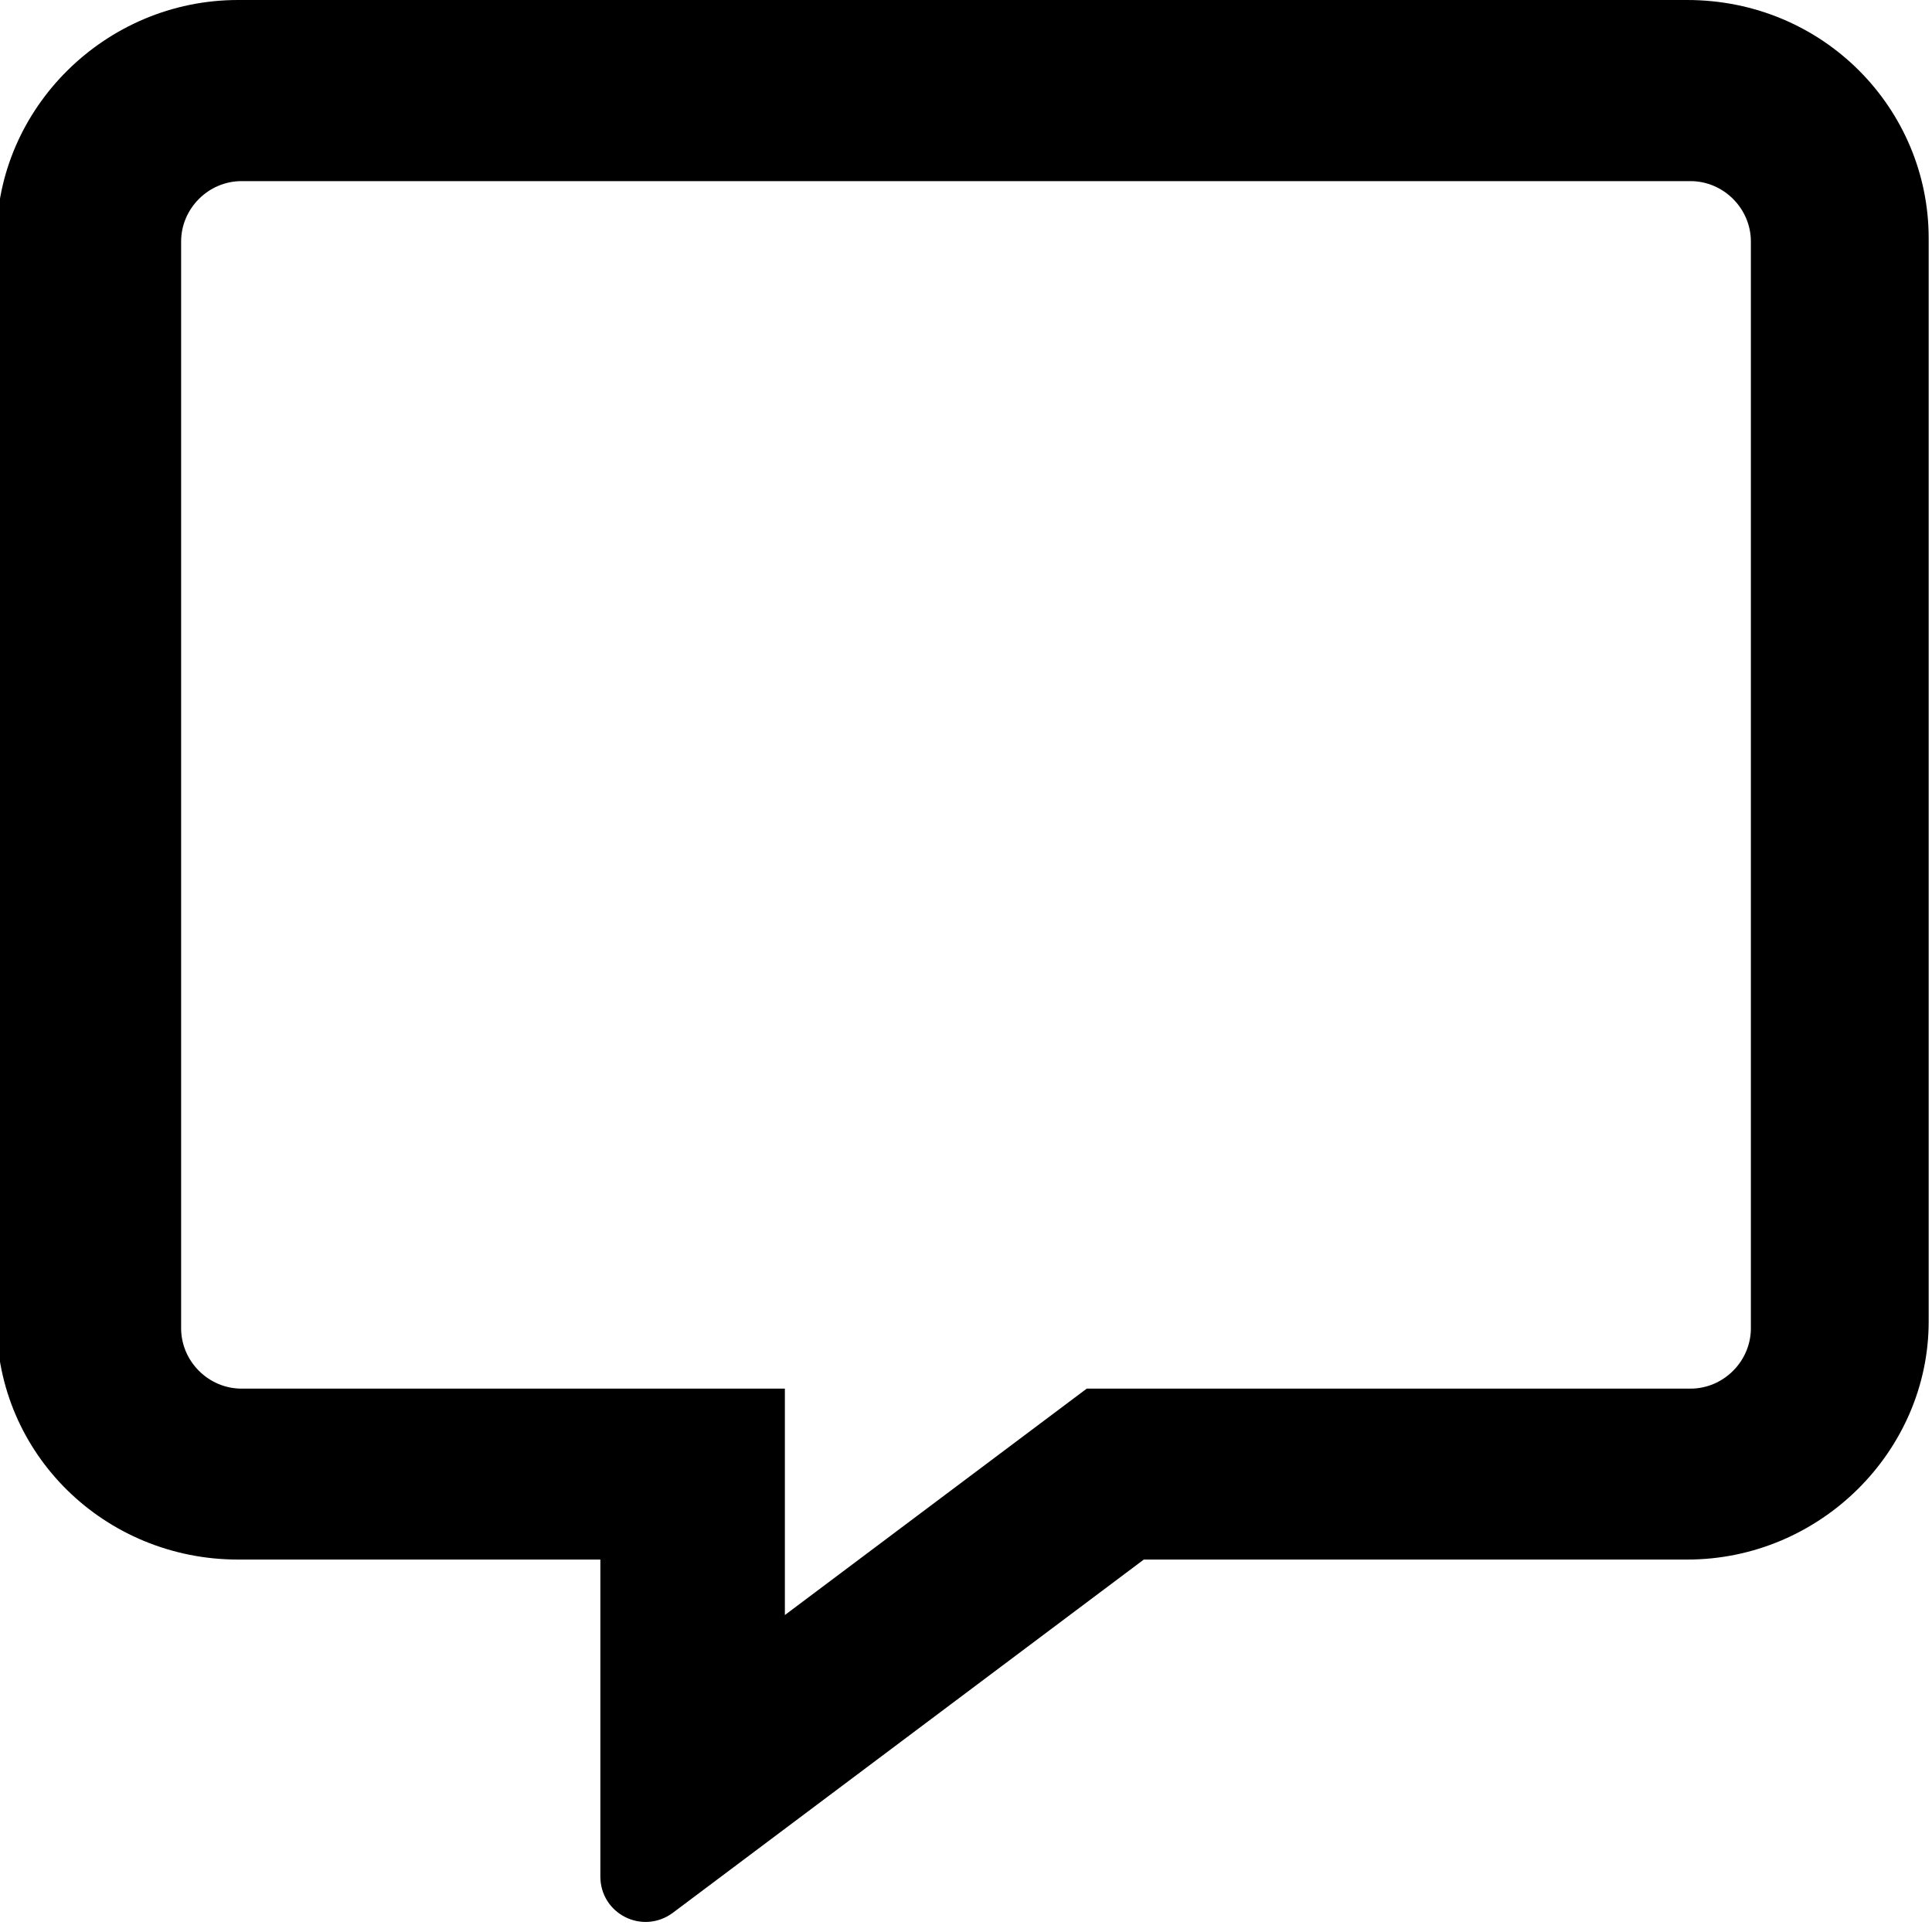
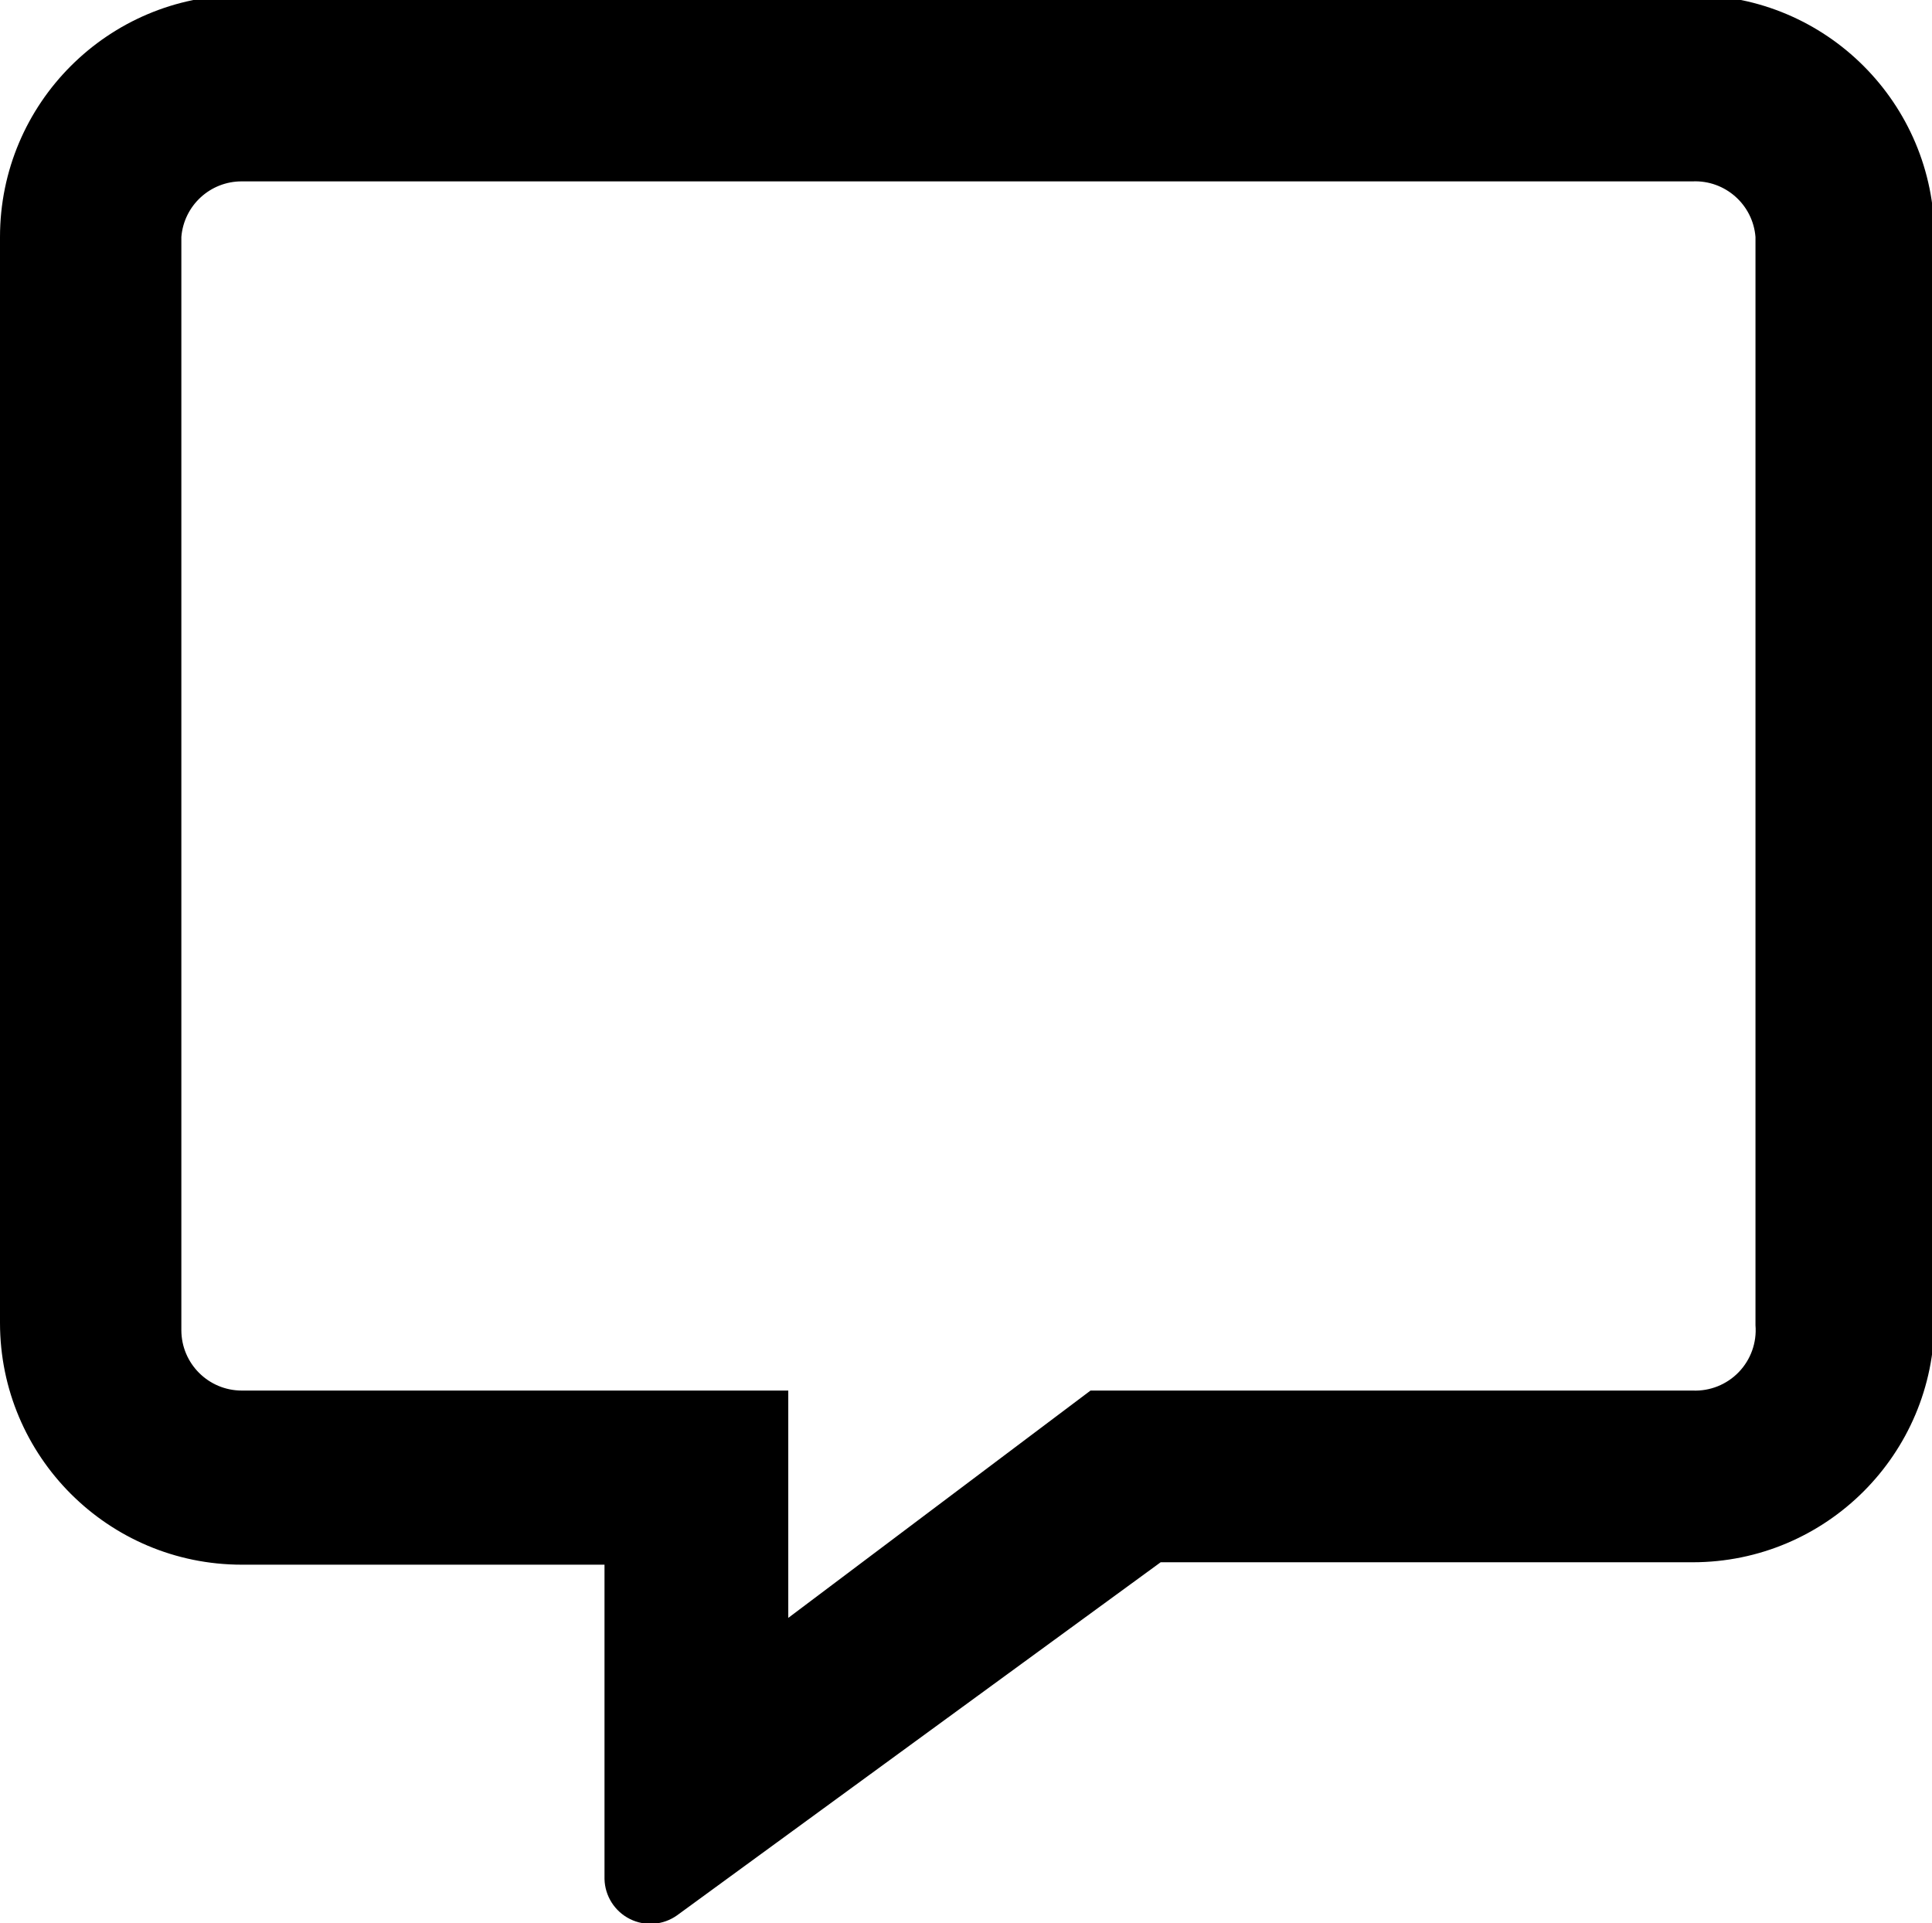
- <svg xmlns="http://www.w3.org/2000/svg" viewBox="0 0 512 512">
-   <path d="M447.1 0h-384C27.85 0-.9 28.75-.9 63.1v287.1c0 35.25 28.75 63.1 64 63.1h96v83.98c0 9.836 11.02 15.55 19.12 9.7l124.9-93.68h144c35.25 0 64-28.75 64-63.1V63.1C511.1 28.75 483.2 0 447.1 0zM464 352c0 8.75-7.25 16-16 16H288l-80 60v-60H64c-8.75 0-16-7.25-16-16V64c0-8.75 7.25-16 16-16h384c8.75 0 16 7.25 16 16v288z" />
+ <svg xmlns="http://www.w3.org/2000/svg" viewBox="0 0 7.99 7.95">
+   <path d="M7-.02H1a1 1 0 0 0-1 1v4.49a1 1 0 0 0 1 1h1.5v1.3a.19.19 0 0 0 .3.15l2-1.46H7a1 1 0 0 0 1-1V.98a1 1 0 0 0-1-1Zm.26 5.5a.25.25 0 0 1-.26.27H4.51l-1.25.94v-.94H1a.25.25 0 0 1-.25-.25V.98A.25.25 0 0 1 1 .75h6a.25.25 0 0 1 .26.23Z" />
</svg>
